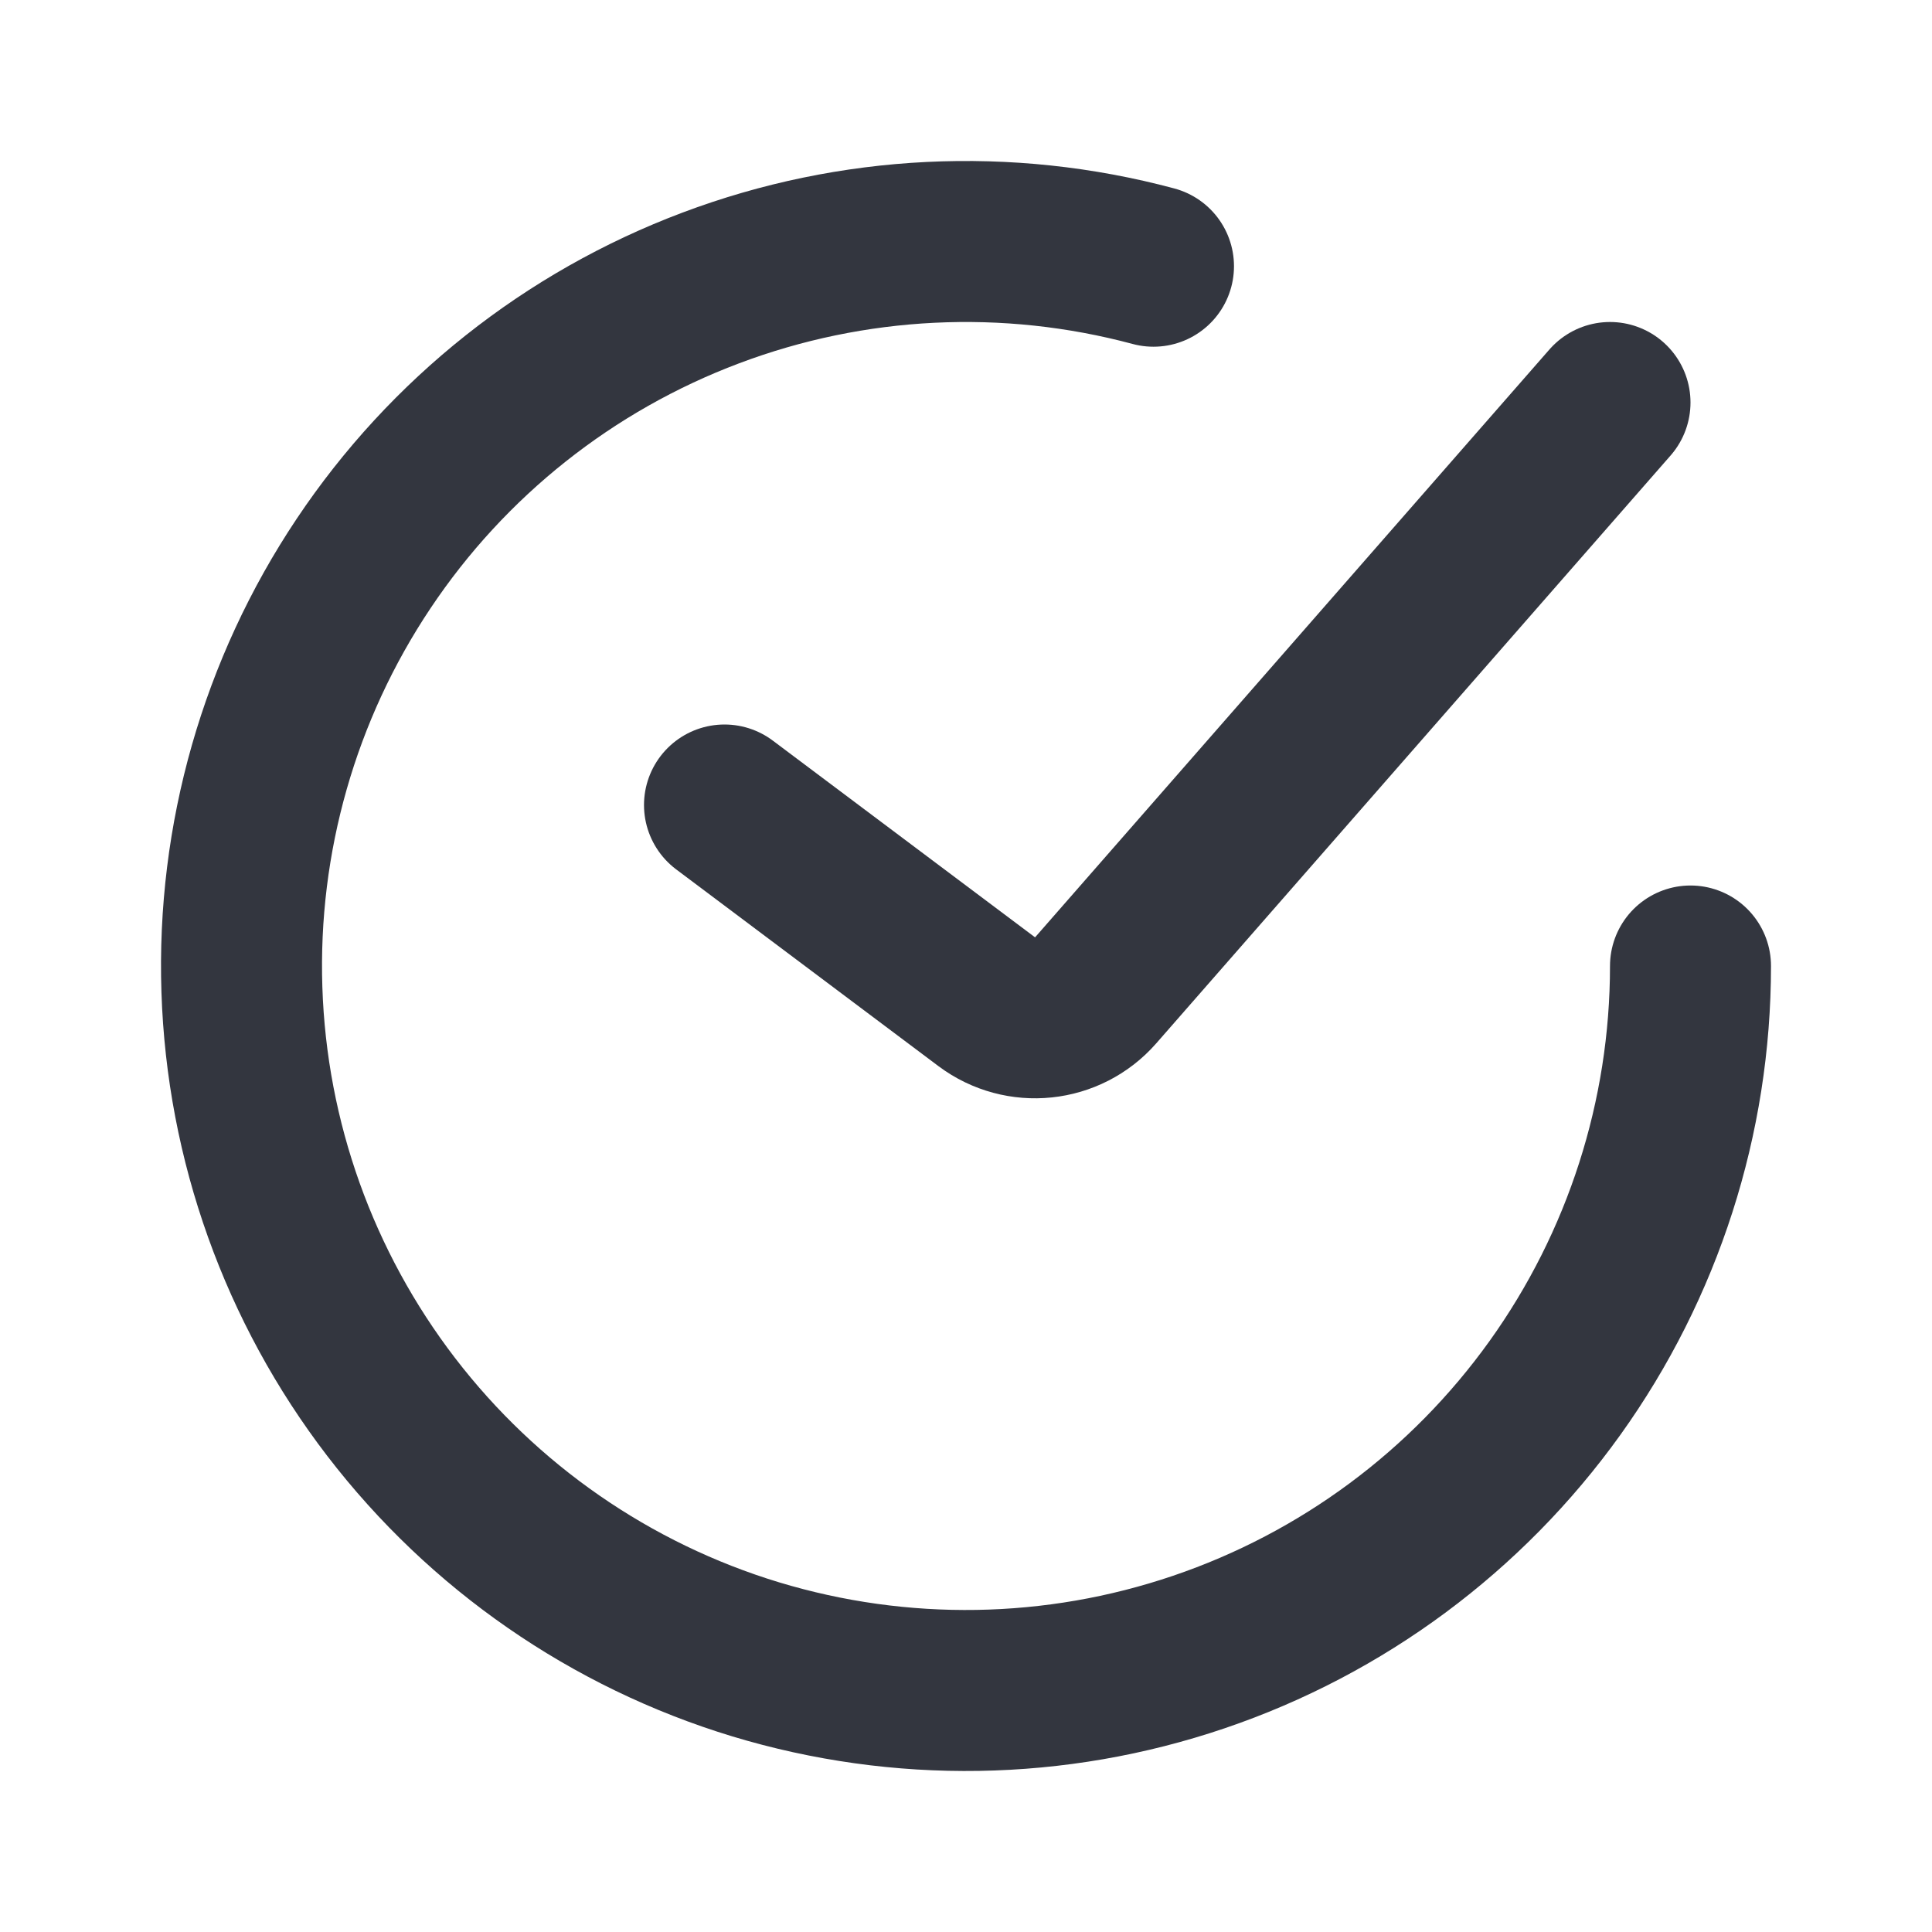
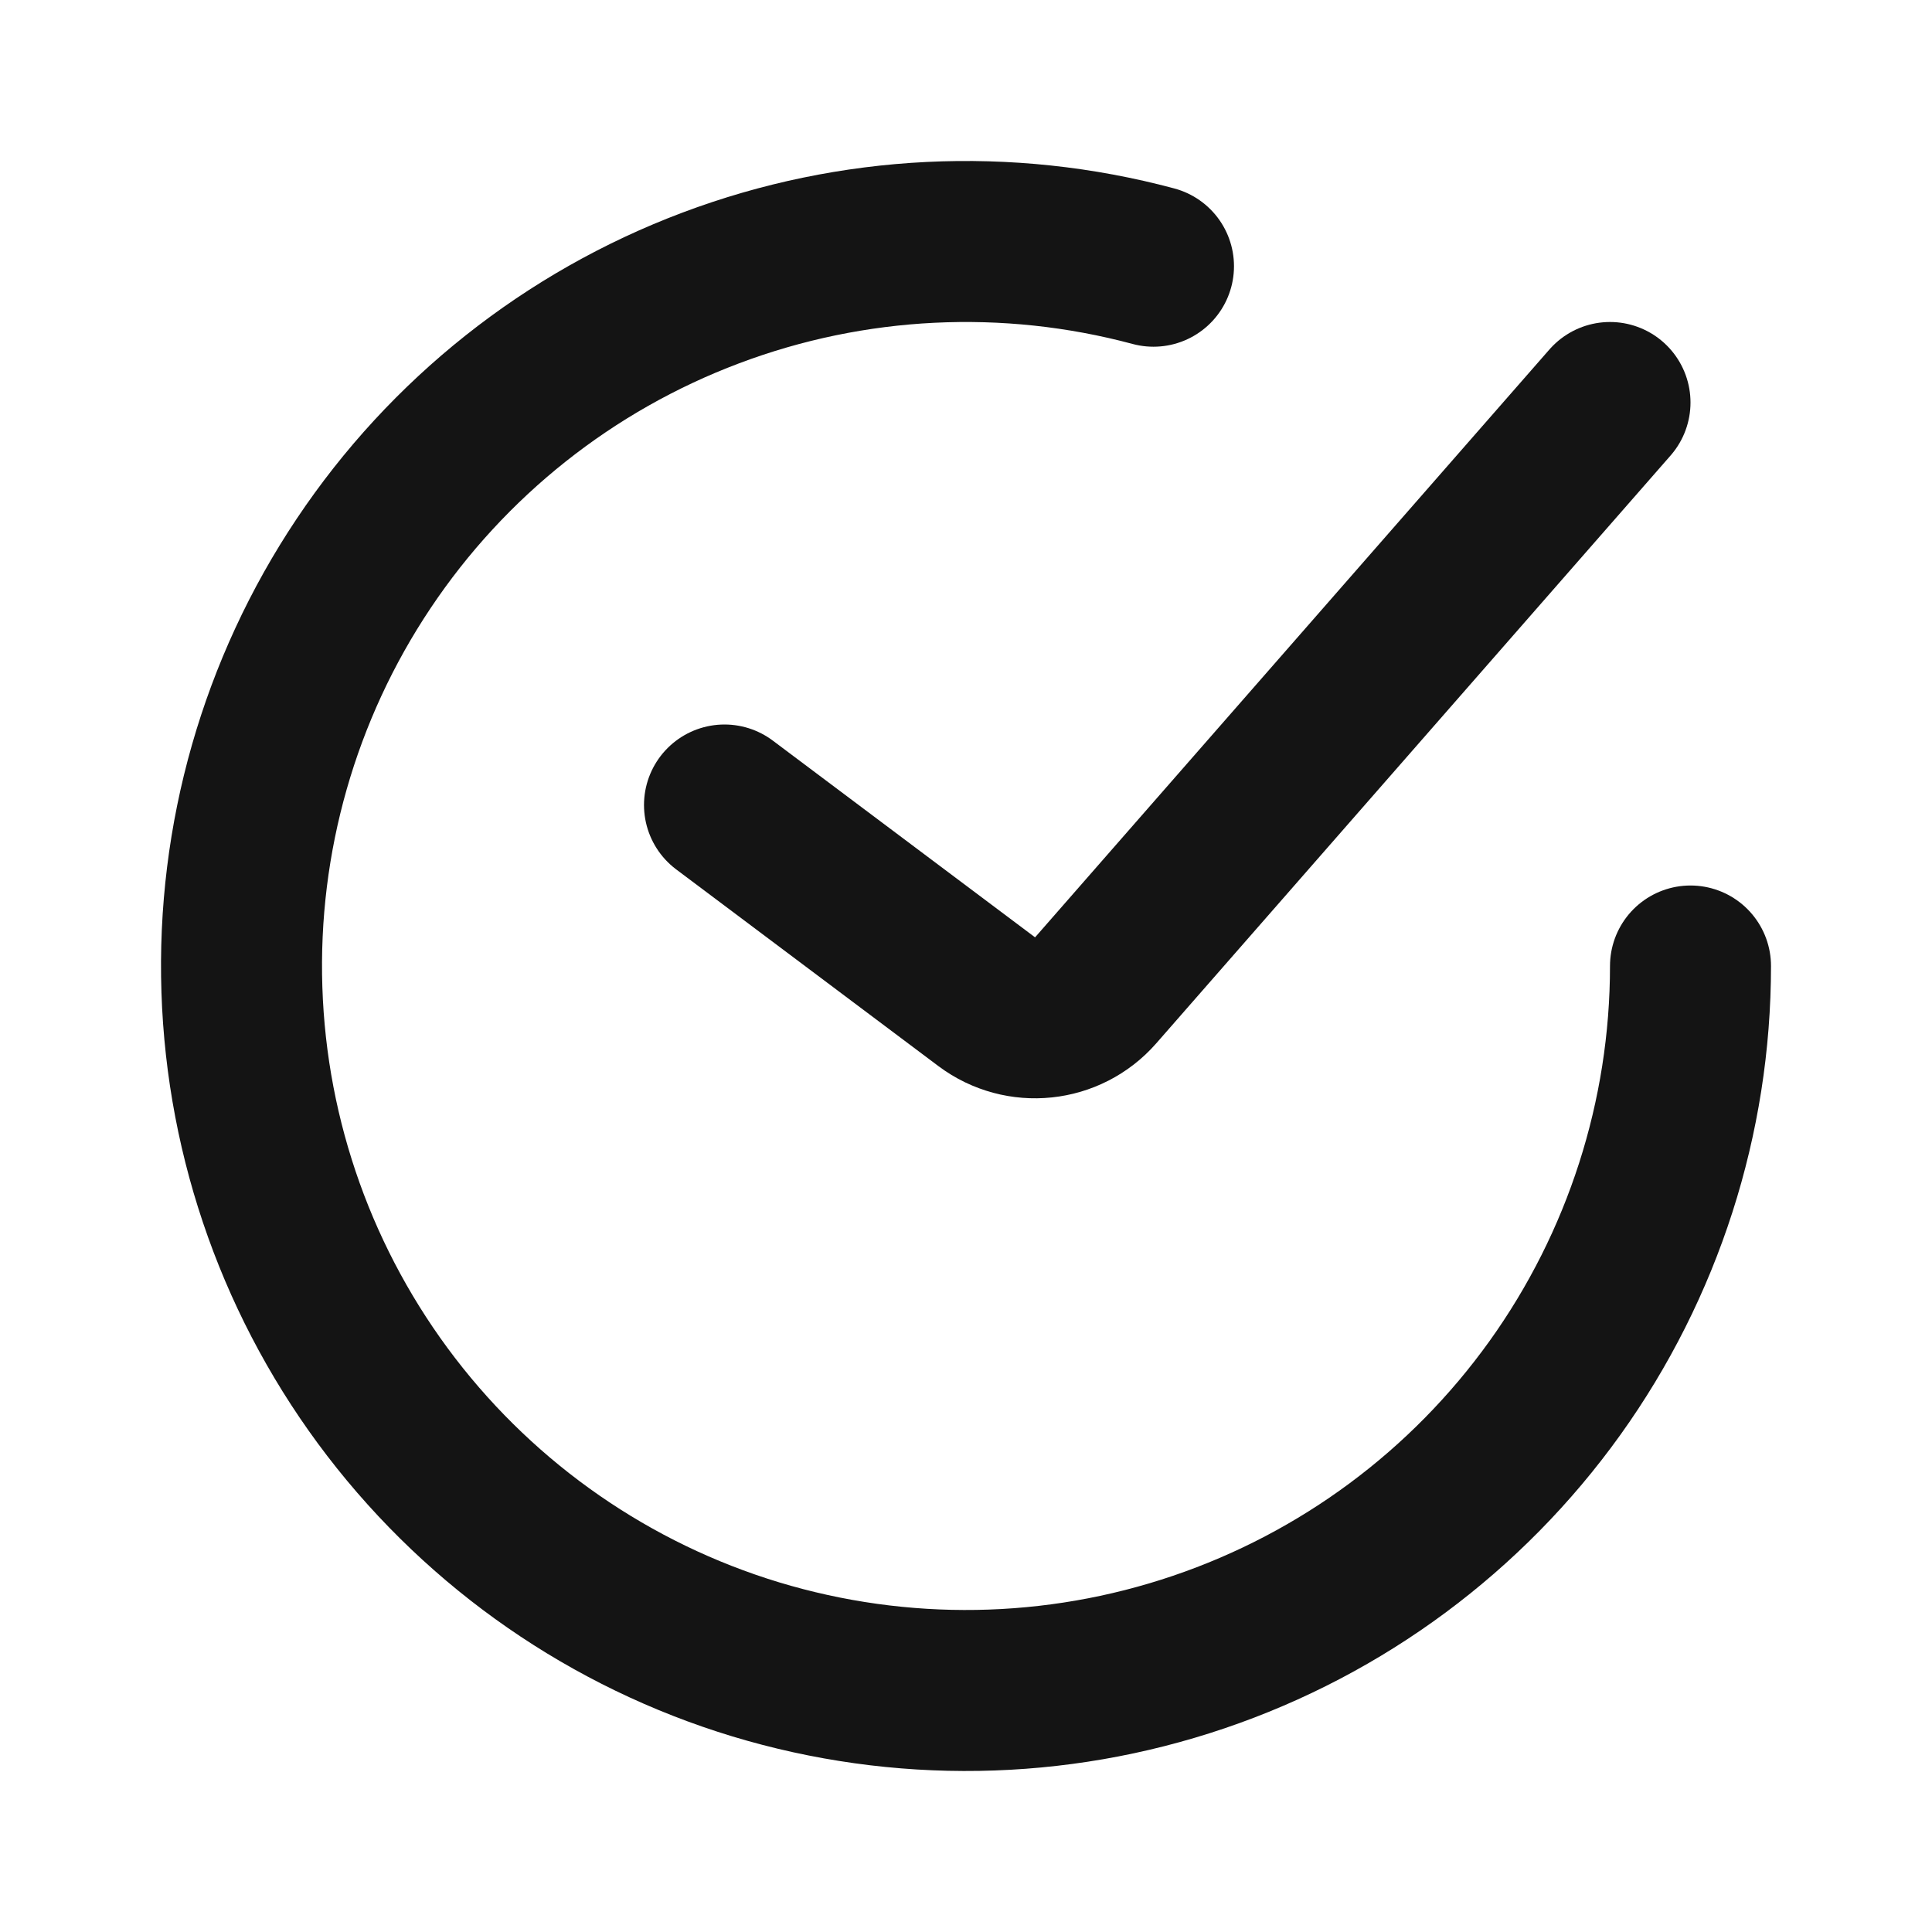
<svg xmlns="http://www.w3.org/2000/svg" width="800px" height="800px" viewBox="0 0 24 24" fill="none">
-   <path d="M9 10L12.258 12.444C12.677 12.757 13.266 12.696 13.611 12.302L20 5" stroke="#33363F" stroke-width="2" stroke-linecap="round" />
-   <path d="M21 12C21 13.88 20.411 15.714 19.316 17.242C18.22 18.771 16.674 19.918 14.893 20.522C13.112 21.127 11.187 21.158 9.387 20.613C7.588 20.067 6.005 18.971 4.86 17.479C3.715 15.987 3.066 14.174 3.005 12.294C2.943 10.415 3.472 8.563 4.517 7C5.562 5.436 7.07 4.239 8.83 3.577C10.59 2.914 12.513 2.82 14.329 3.307" stroke="#33363F" stroke-width="2" stroke-linecap="round" />
+   <path d="M9 10L12.258 12.444C12.677 12.757 13.266 12.696 13.611 12.302L20 5" stroke="rgb(20, 20, 20)" stroke-width="2" stroke-linecap="round" />
+   <path d="M21 12C21 13.88 20.411 15.714 19.316 17.242C18.22 18.771 16.674 19.918 14.893 20.522C13.112 21.127 11.187 21.158 9.387 20.613C7.588 20.067 6.005 18.971 4.86 17.479C3.715 15.987 3.066 14.174 3.005 12.294C2.943 10.415 3.472 8.563 4.517 7C5.562 5.436 7.07 4.239 8.83 3.577C10.59 2.914 12.513 2.82 14.329 3.307" stroke="rgb(20, 20, 20)" stroke-width="2" stroke-linecap="round" />
</svg>
